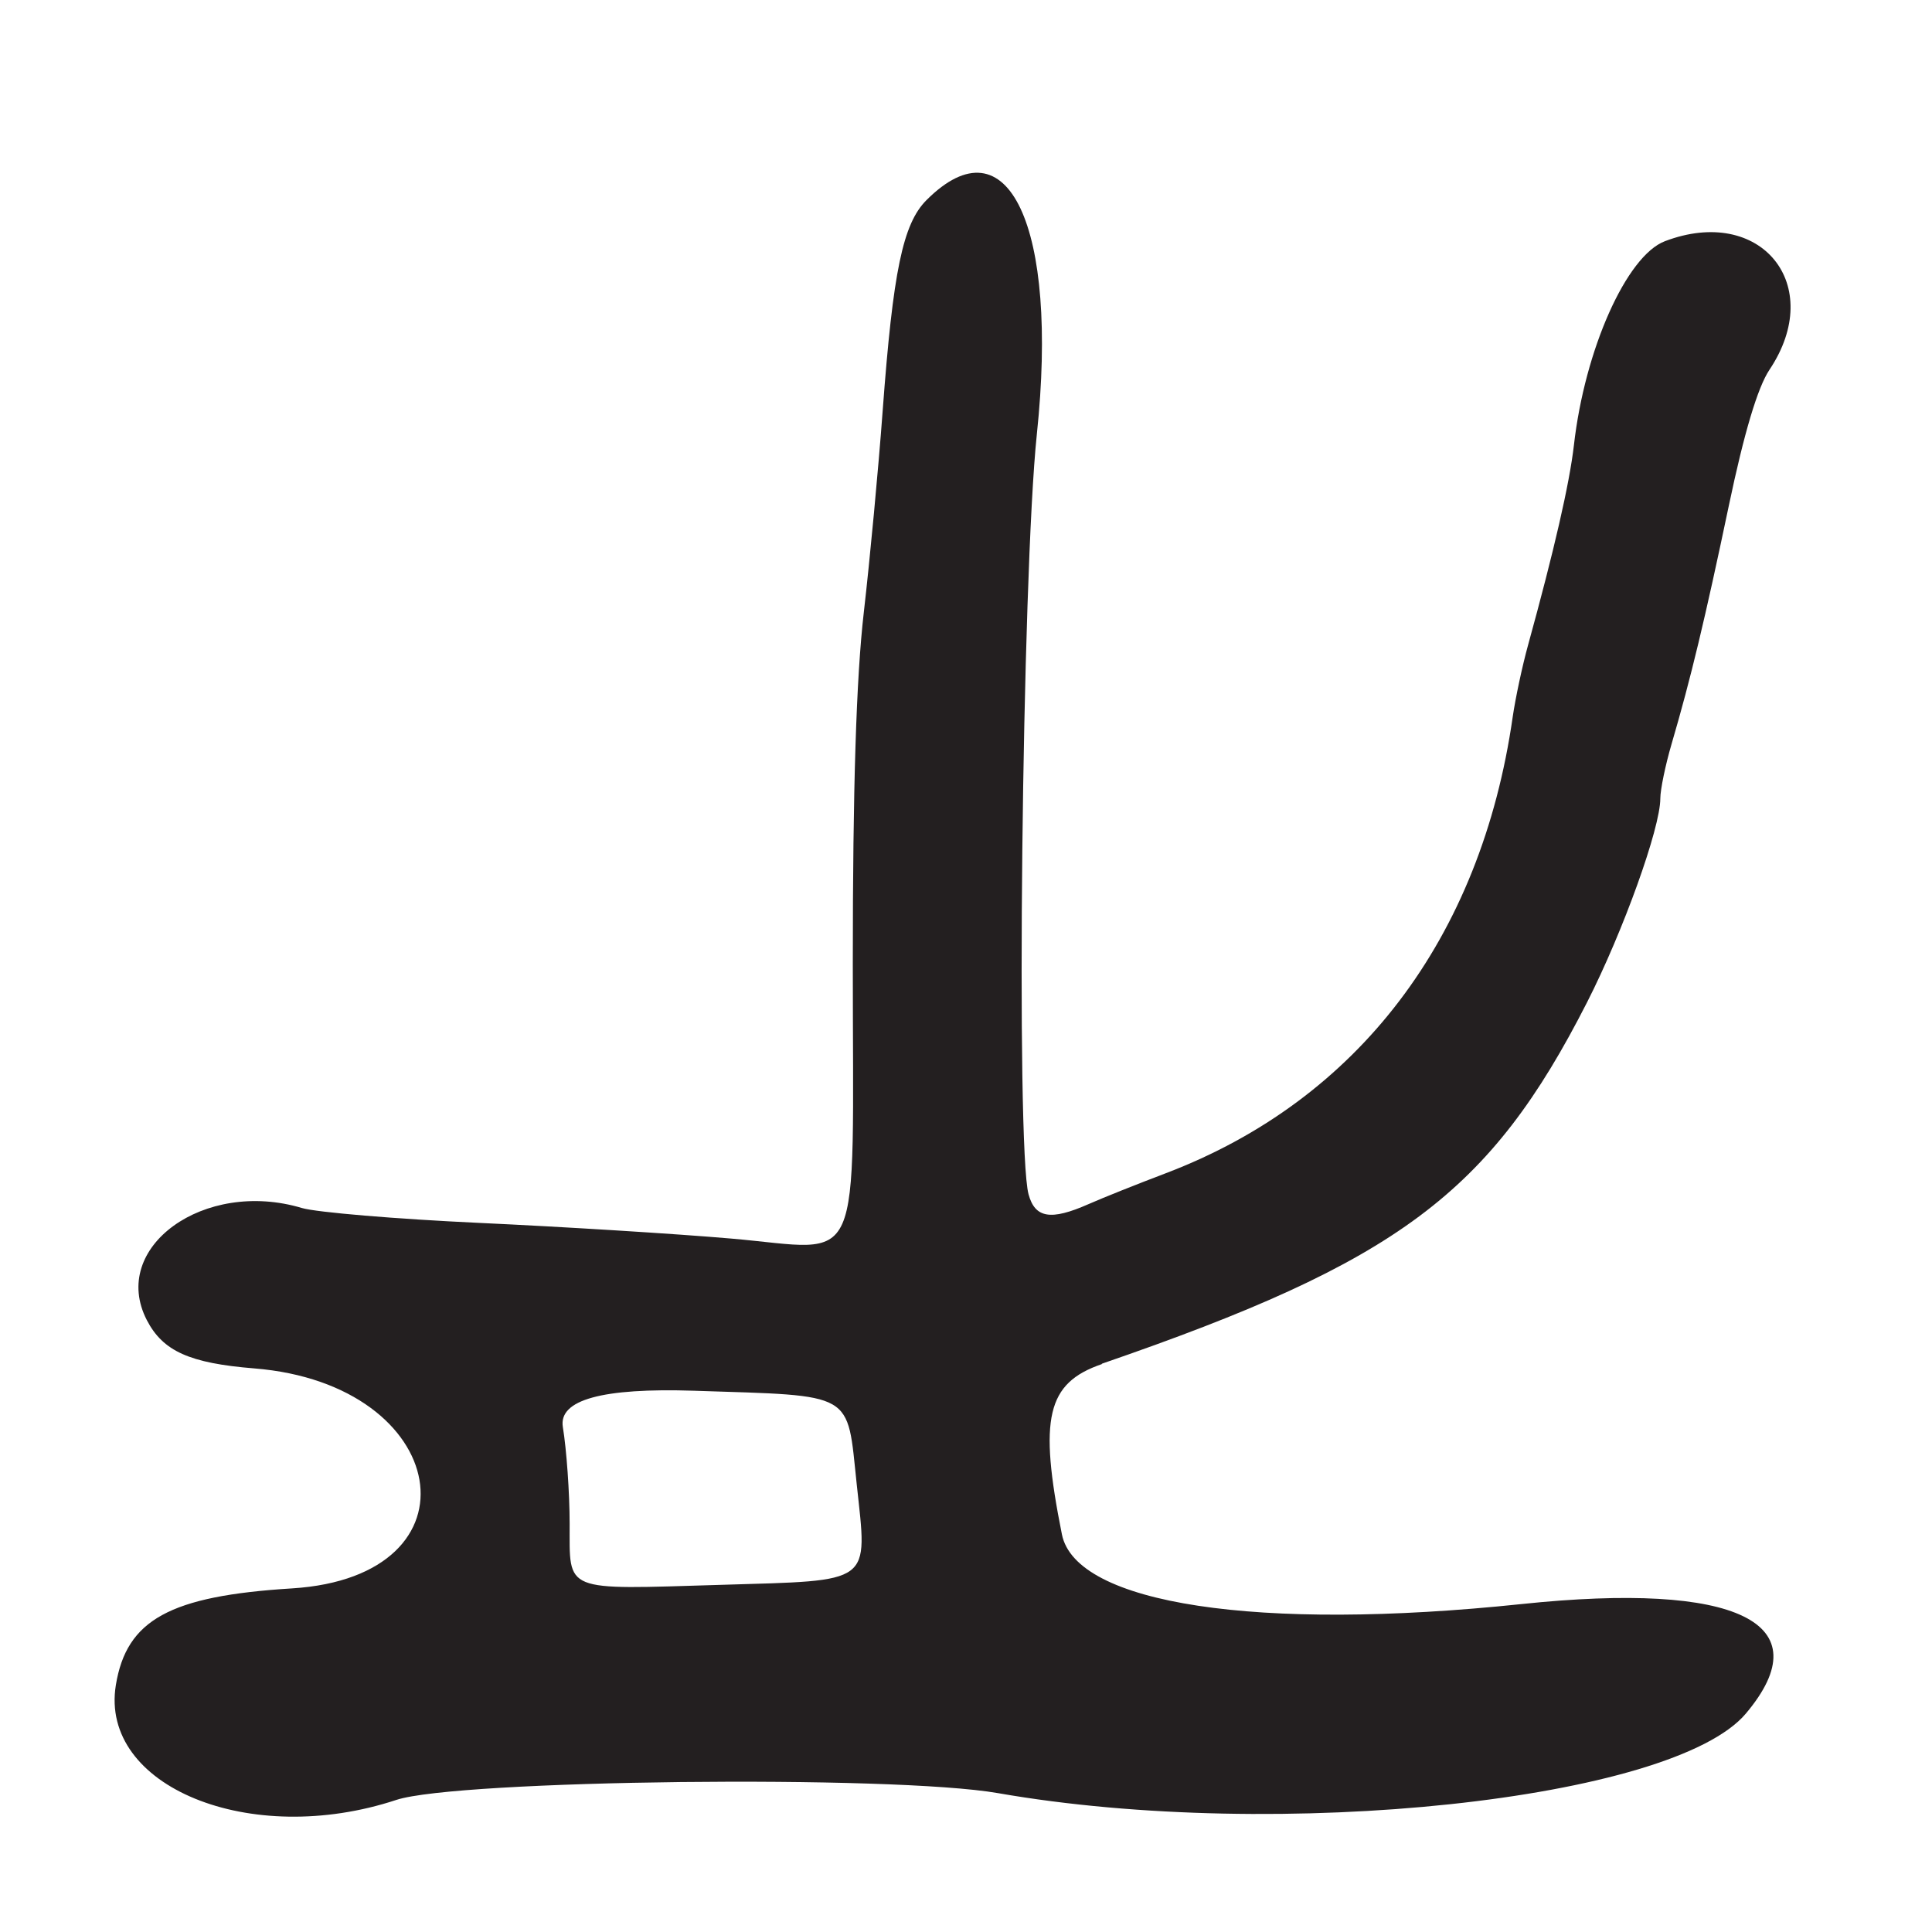
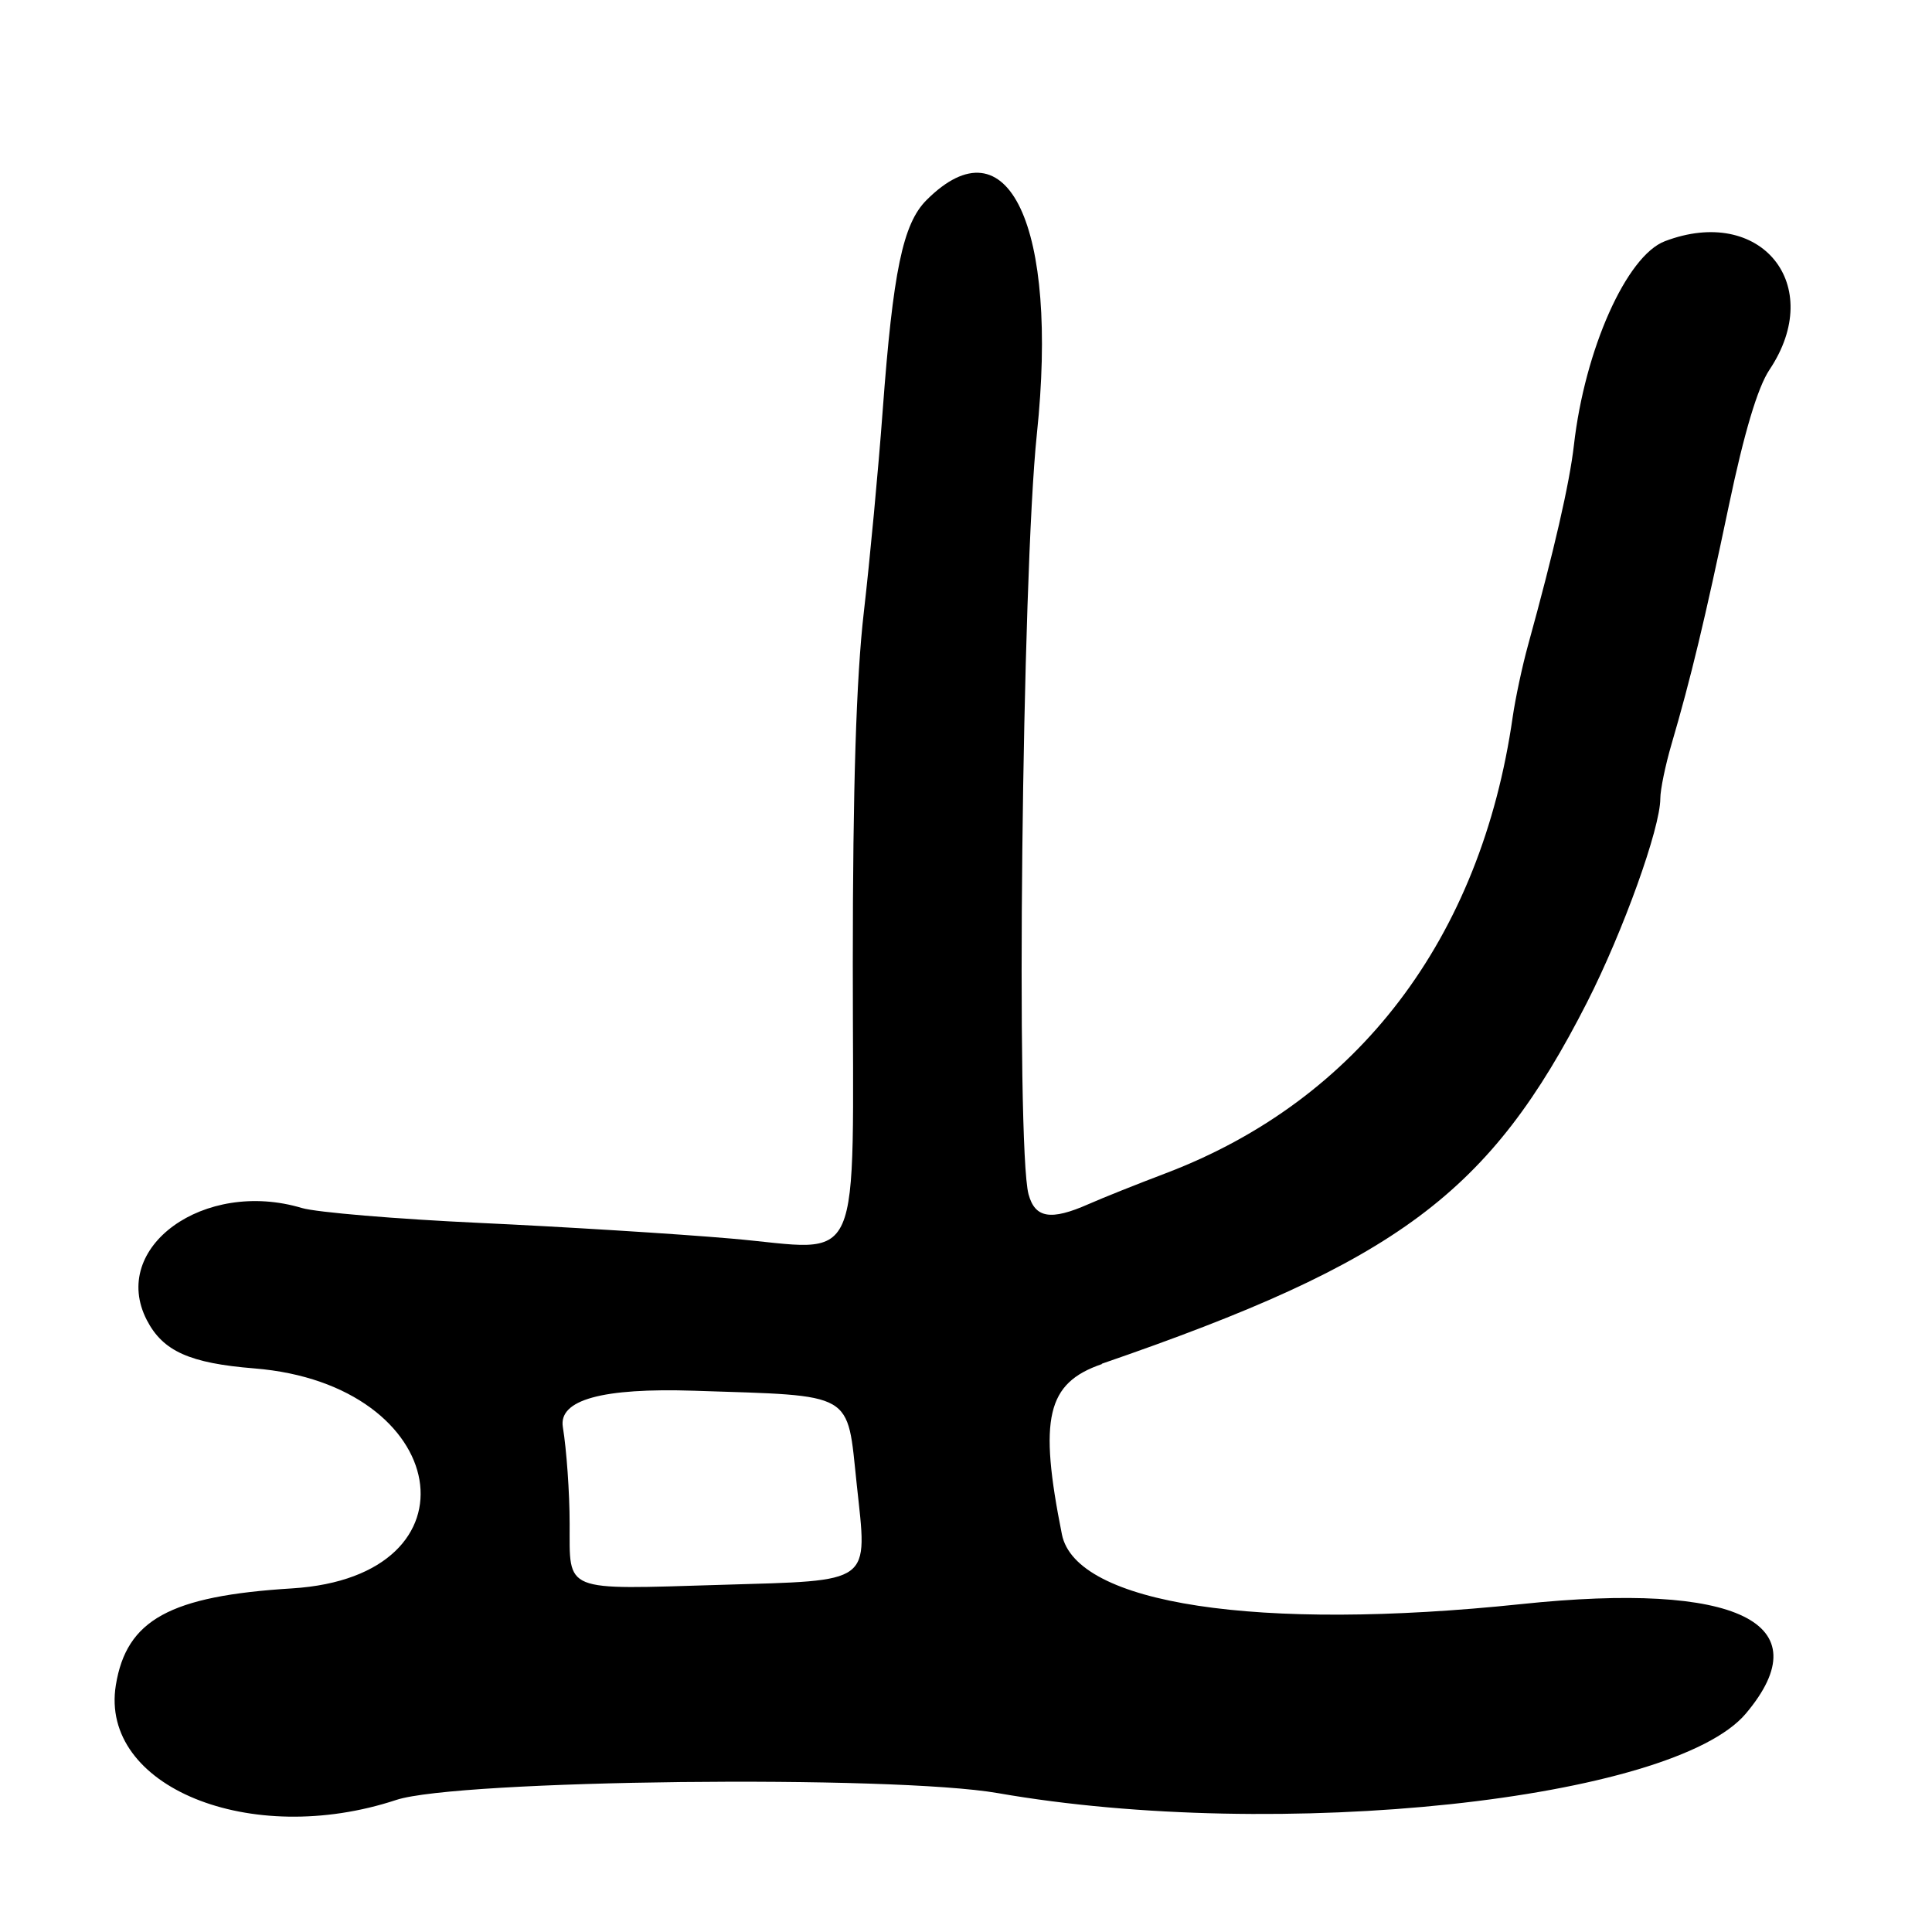
<svg xmlns="http://www.w3.org/2000/svg" id="Layer_1" data-name="Layer 1" viewBox="0 0 256 256">
-   <defs>
-     <style>
-       .cls-1 {
-         fill: #231f20;
-       }
-     </style>
-   </defs>
-   <path class="cls-1" d="M146,180.7c39.26-13.52,51.41-22.57,64.31-47.92,4.77-9.38,9.69-23.05,9.69-26.97,0-1.17.67-4.42,1.49-7.22,2.56-8.73,4.44-16.58,7.59-31.59,2.02-9.64,3.82-15.67,5.38-18,7.52-11.24-1.13-21.88-13.85-17.04-5.08,1.93-10.62,14.34-12.06,27.04-.58,5.06-2.61,13.92-6.08,26.5-.76,2.75-1.67,7.02-2.03,9.5-4.2,29.34-20.48,50.76-45.94,60.45-3.85,1.46-8.48,3.31-10.28,4.11-4.99,2.2-7.07,1.85-7.93-1.3-1.7-6.24-.87-81.97,1.1-100.75,2.9-27.56-3.82-41.8-14.62-31-3.14,3.14-4.44,9.41-5.81,27.9-.57,7.76-1.7,19.78-2.5,26.72-1,8.67-1.46,23.22-1.46,46.56,0,41.75,1.67,37.96-16.08,36.43-7.38-.64-22.42-1.57-33.42-2.08-11-.51-21.57-1.4-23.49-1.97-12.96-3.89-25.54,5.21-20.55,14.86,2.13,4.11,5.67,5.7,14.22,6.39,26.17,2.09,30.55,27.56,5.02,29.15-16.2,1-21.94,4.16-23.35,12.82-2.18,13.44,17.79,21.61,37.16,15.21,8.11-2.68,65.79-3.34,79.73-.9,37.23,6.5,89.43.94,99.1-10.55,10.12-12.02-1.13-17.51-29.76-14.5-34.92,3.66-59.02,0-60.87-9.23-3.09-15.44-2.01-20.06,5.29-22.57ZM95.53,210c-21.11.63-20.02,1.07-20.05-8.11,0-4.07-.41-9.83-.9-12.8q-.88-5.41,17.41-4.81c21.45.71,20.21-.01,21.53,12.39,1.43,13.37,2.3,12.72-17.99,13.33Z" />
+   <path d="M146,180.7c39.26-13.52,51.41-22.57,64.31-47.92,4.77-9.38,9.69-23.05,9.69-26.97,0-1.17.67-4.42,1.49-7.22,2.56-8.73,4.44-16.58,7.59-31.59,2.02-9.64,3.82-15.67,5.38-18,7.52-11.24-1.13-21.88-13.85-17.04-5.08,1.93-10.62,14.34-12.06,27.04-.58,5.06-2.61,13.92-6.08,26.5-.76,2.75-1.67,7.02-2.03,9.5-4.2,29.34-20.48,50.76-45.94,60.45-3.85,1.46-8.48,3.31-10.28,4.11-4.99,2.2-7.07,1.85-7.93-1.3-1.7-6.24-.87-81.97,1.1-100.75,2.9-27.56-3.82-41.8-14.62-31-3.14,3.14-4.44,9.41-5.81,27.9-.57,7.76-1.7,19.78-2.5,26.72-1,8.67-1.46,23.22-1.46,46.56,0,41.75,1.67,37.96-16.08,36.43-7.38-.64-22.42-1.57-33.42-2.08-11-.51-21.57-1.4-23.49-1.97-12.96-3.89-25.54,5.21-20.55,14.86,2.13,4.11,5.67,5.7,14.22,6.39,26.17,2.09,30.55,27.56,5.02,29.15-16.2,1-21.94,4.16-23.35,12.82-2.18,13.44,17.79,21.61,37.16,15.21,8.11-2.68,65.79-3.34,79.73-.9,37.23,6.5,89.43.94,99.1-10.55,10.12-12.02-1.13-17.51-29.76-14.5-34.92,3.66-59.02,0-60.87-9.23-3.09-15.44-2.01-20.06,5.29-22.57ZM95.53,210c-21.11.63-20.02,1.07-20.05-8.11,0-4.07-.41-9.83-.9-12.8q-.88-5.41,17.41-4.81c21.45.71,20.21-.01,21.53,12.39,1.43,13.37,2.3,12.72-17.99,13.33Z" />
</svg>
